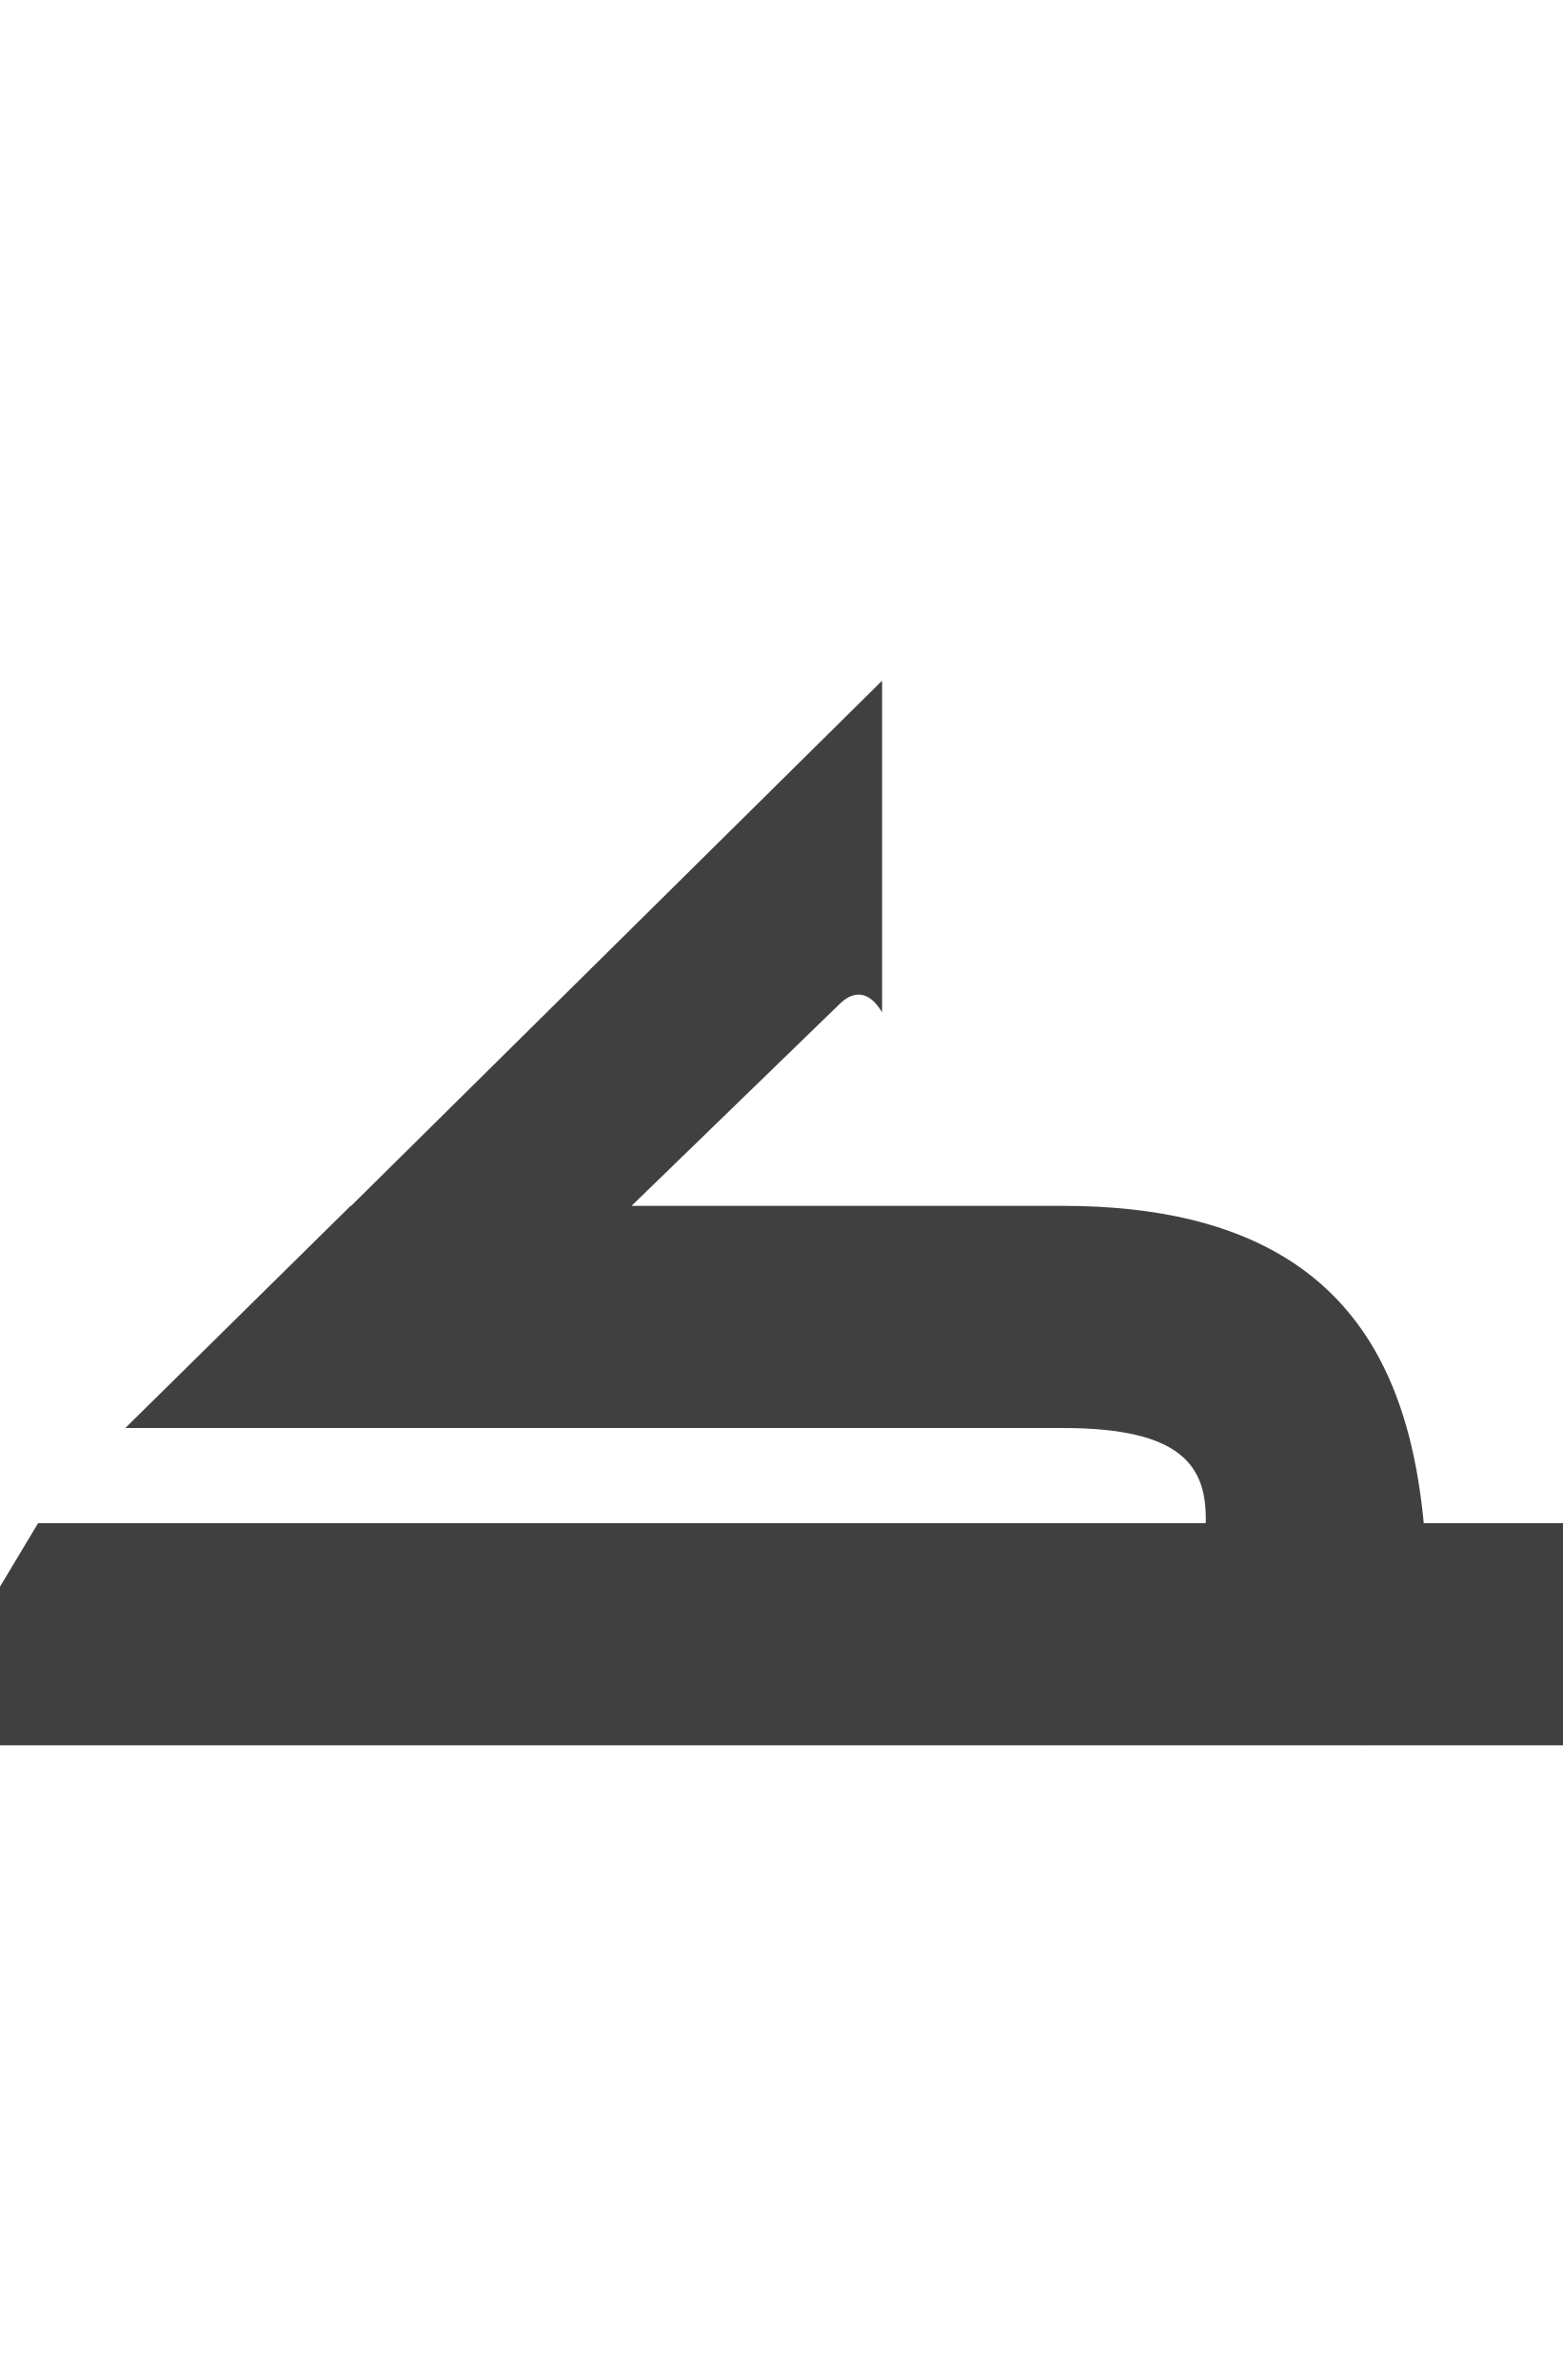
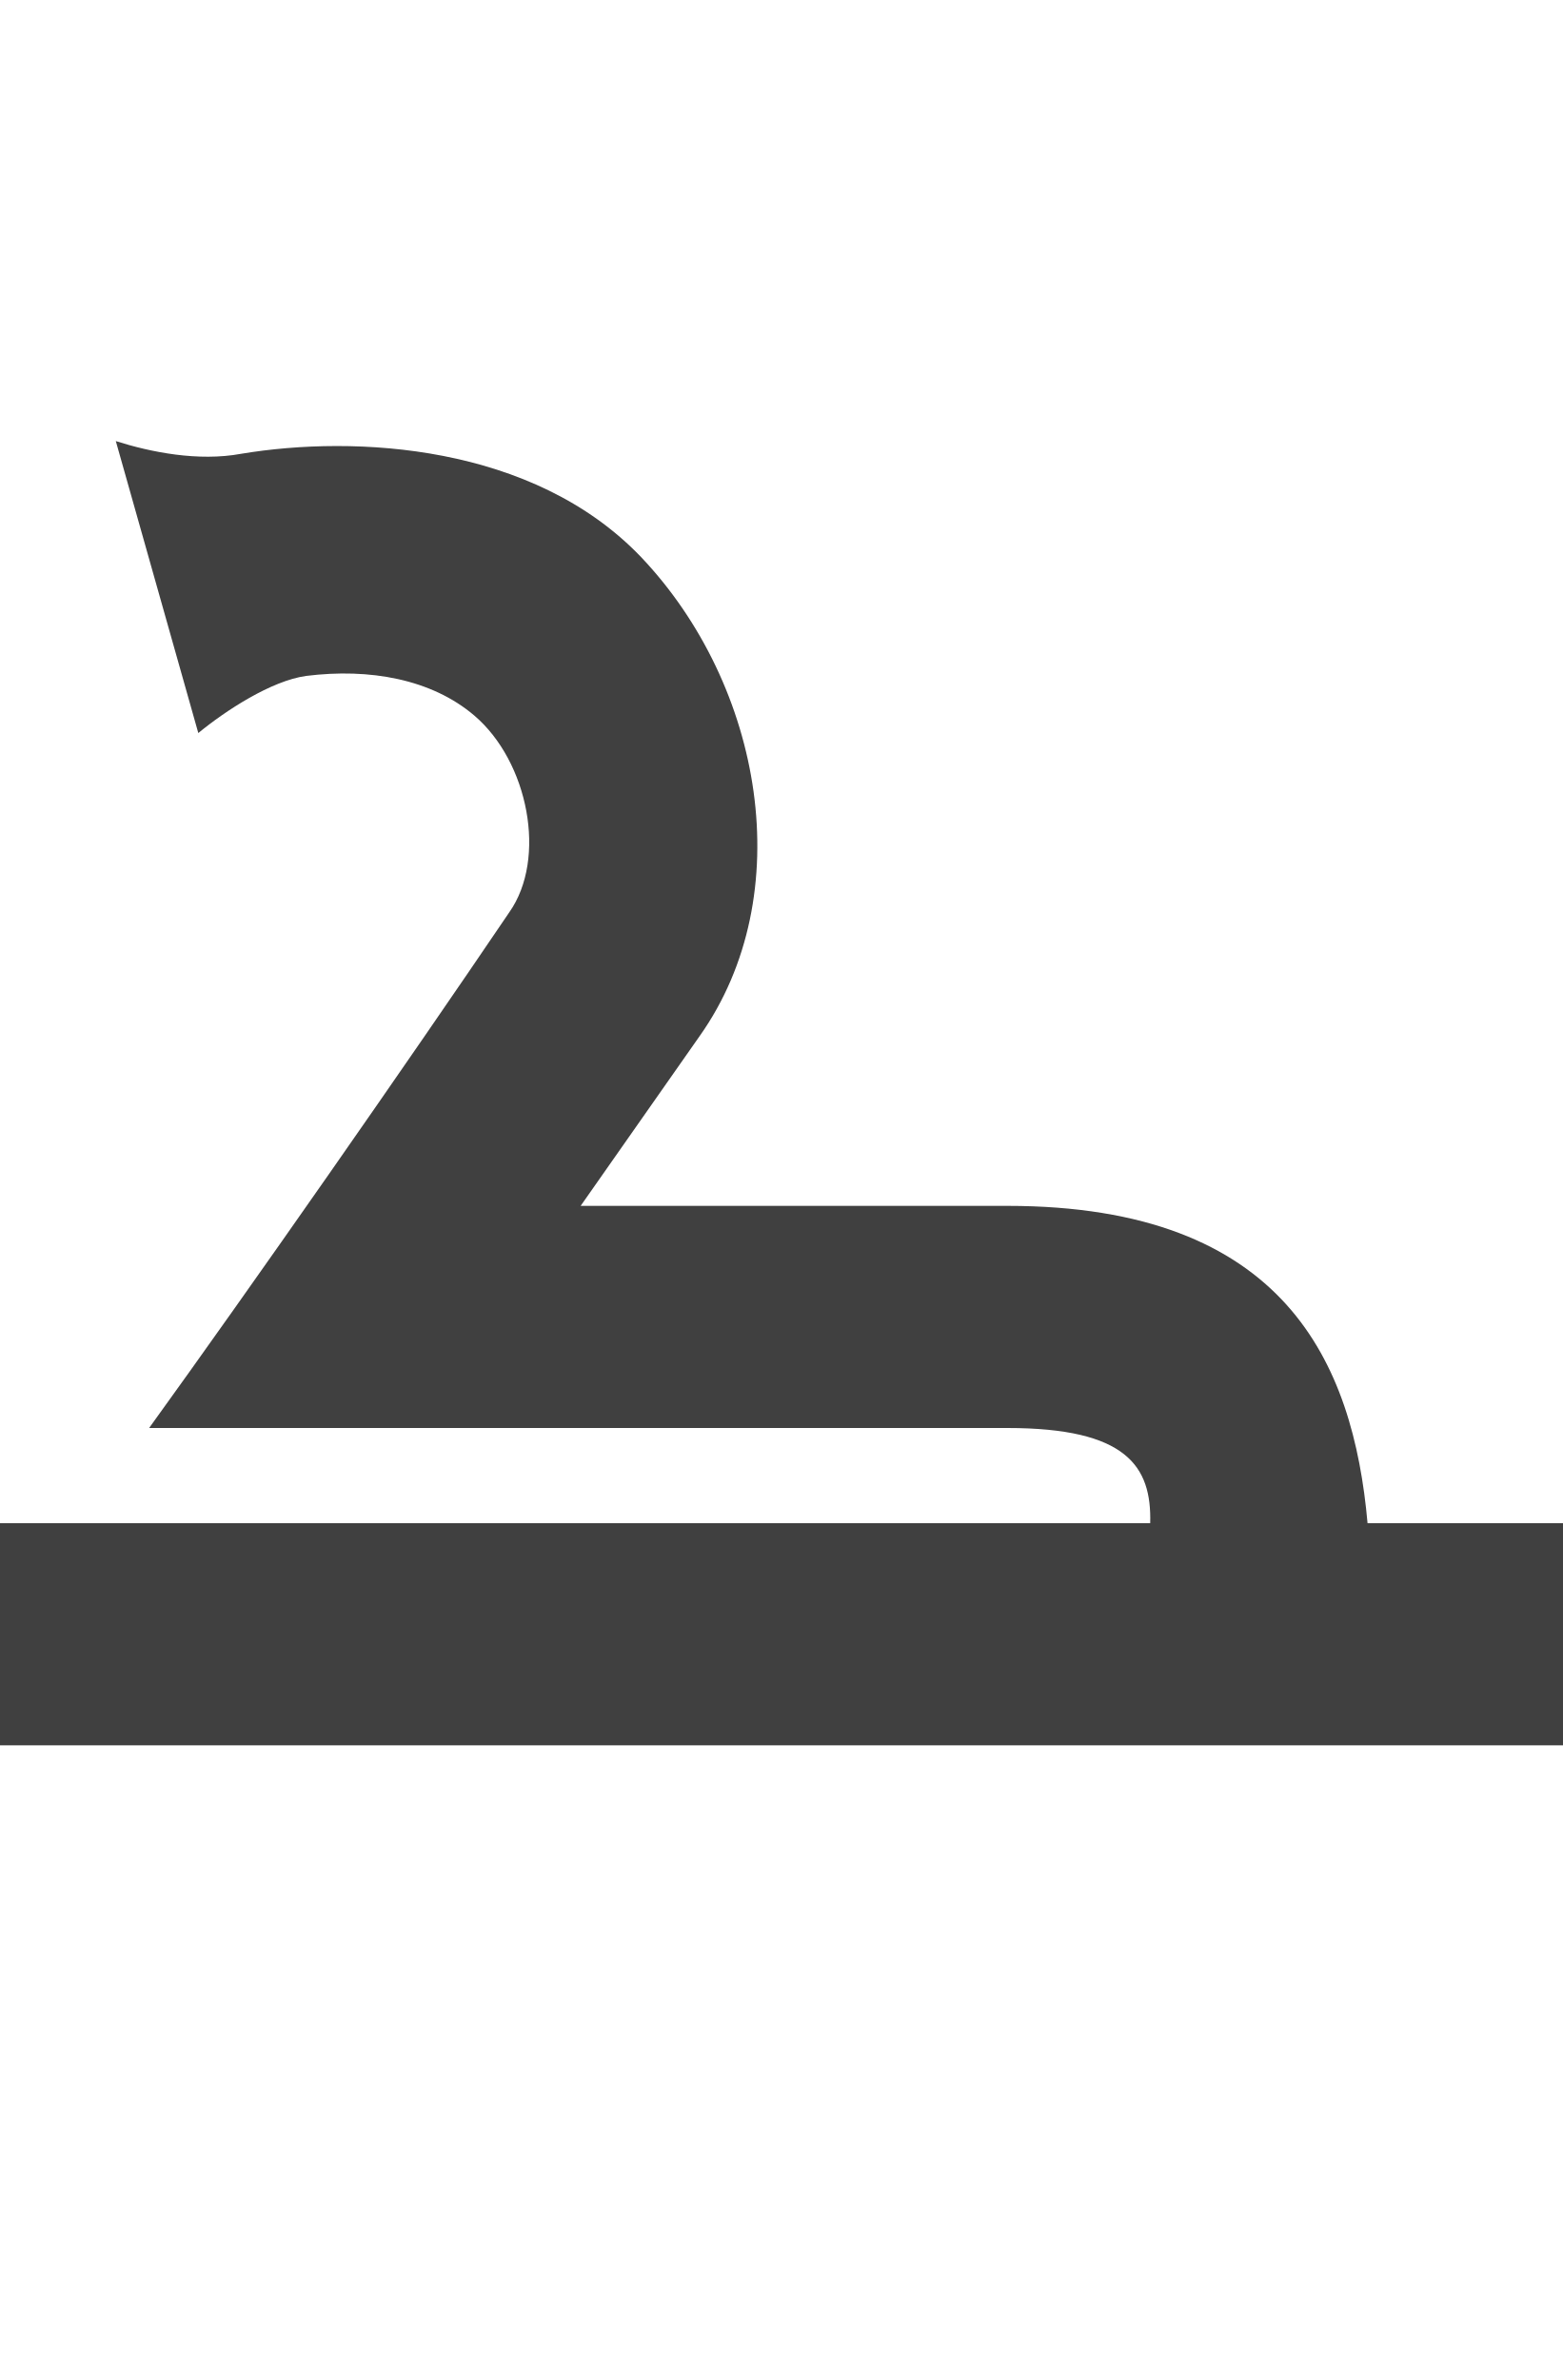
<svg xmlns="http://www.w3.org/2000/svg" version="1.1" viewBox="0 0 985.0 1500.0" width="985.0" height="1500.0">
  <g transform="matrix(1 0 0 -1 0 1100.0)">
-     <path opacity="0.75" d="M809.0 0.0H1005.0V140.0H809.0V0.0ZM-60.0 0.0H860.0C860.0 0.0 900.0 -2.0 900.0 23.0C900.0 143.0 917.0 340.0 670.0 340.0H221.0L79.0 200.0H670.0C745.0 200.0 761.0 176.0 760.0 140.0H24.0L-60.0 0.0ZM263.0 209.0 529.0 467.0C537.0 475.0 547.0 477.0 556.0 462.0V671.0L192.0 311.0L263.0 209.0Z" />
+     <path opacity="0.75" d="M-20.0 0.0H1005.0V140.0H862.0C853.0 241.0 810.0 340.0 635.0 340.0H366.0L441.0 447.0C504.0 536.0 481.0 668.0 404.0 749.0C336.0 820.0 224.0 826.0 152.0 814.0C125.0 809.0 95.0 815.0 73.0 822.0L125.0 638.0C142.0 652.0 171.0 671.0 193.0 674.0C233.0 679.0 272.0 672.0 299.0 649.0C333.0 620.0 345.0 559.0 321.0 525.0C256.0 429.0 159.0 290.0 94.0 200.0H635.0C710.0 200.0 726.0 176.0 725.0 140.0H-19.0L-20.0 0.0Z" />
  </g>
</svg>
